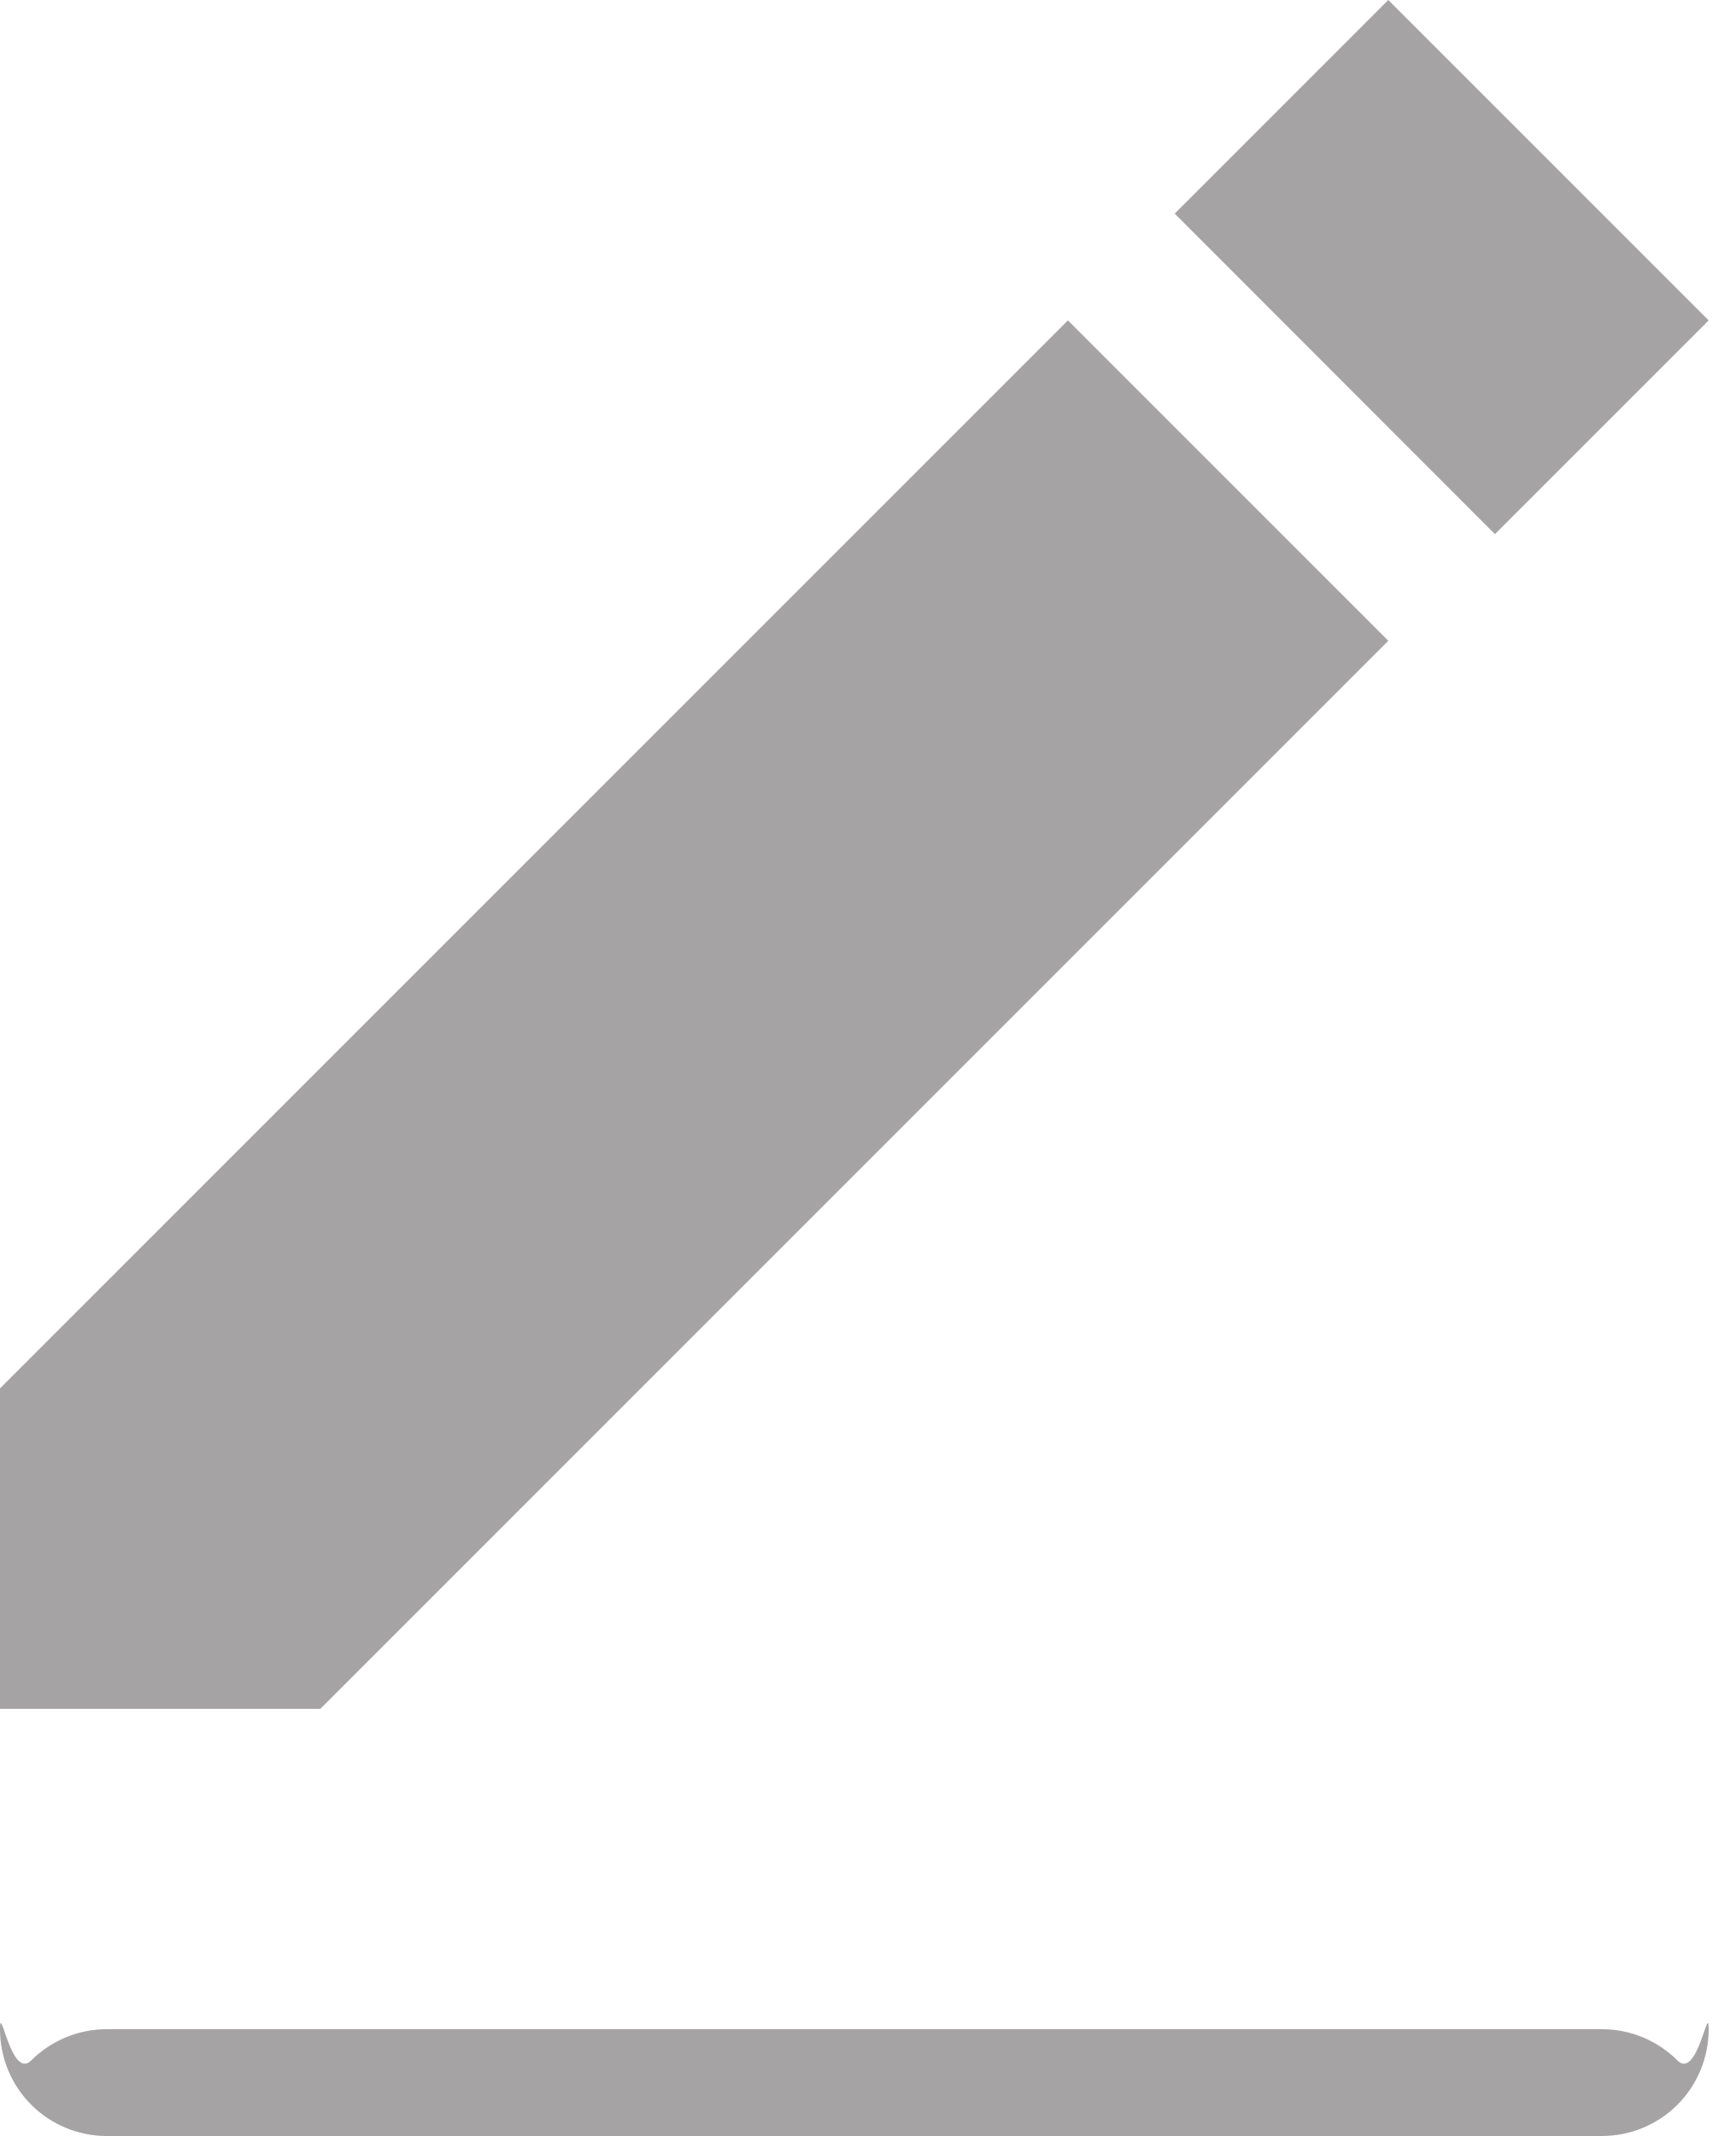
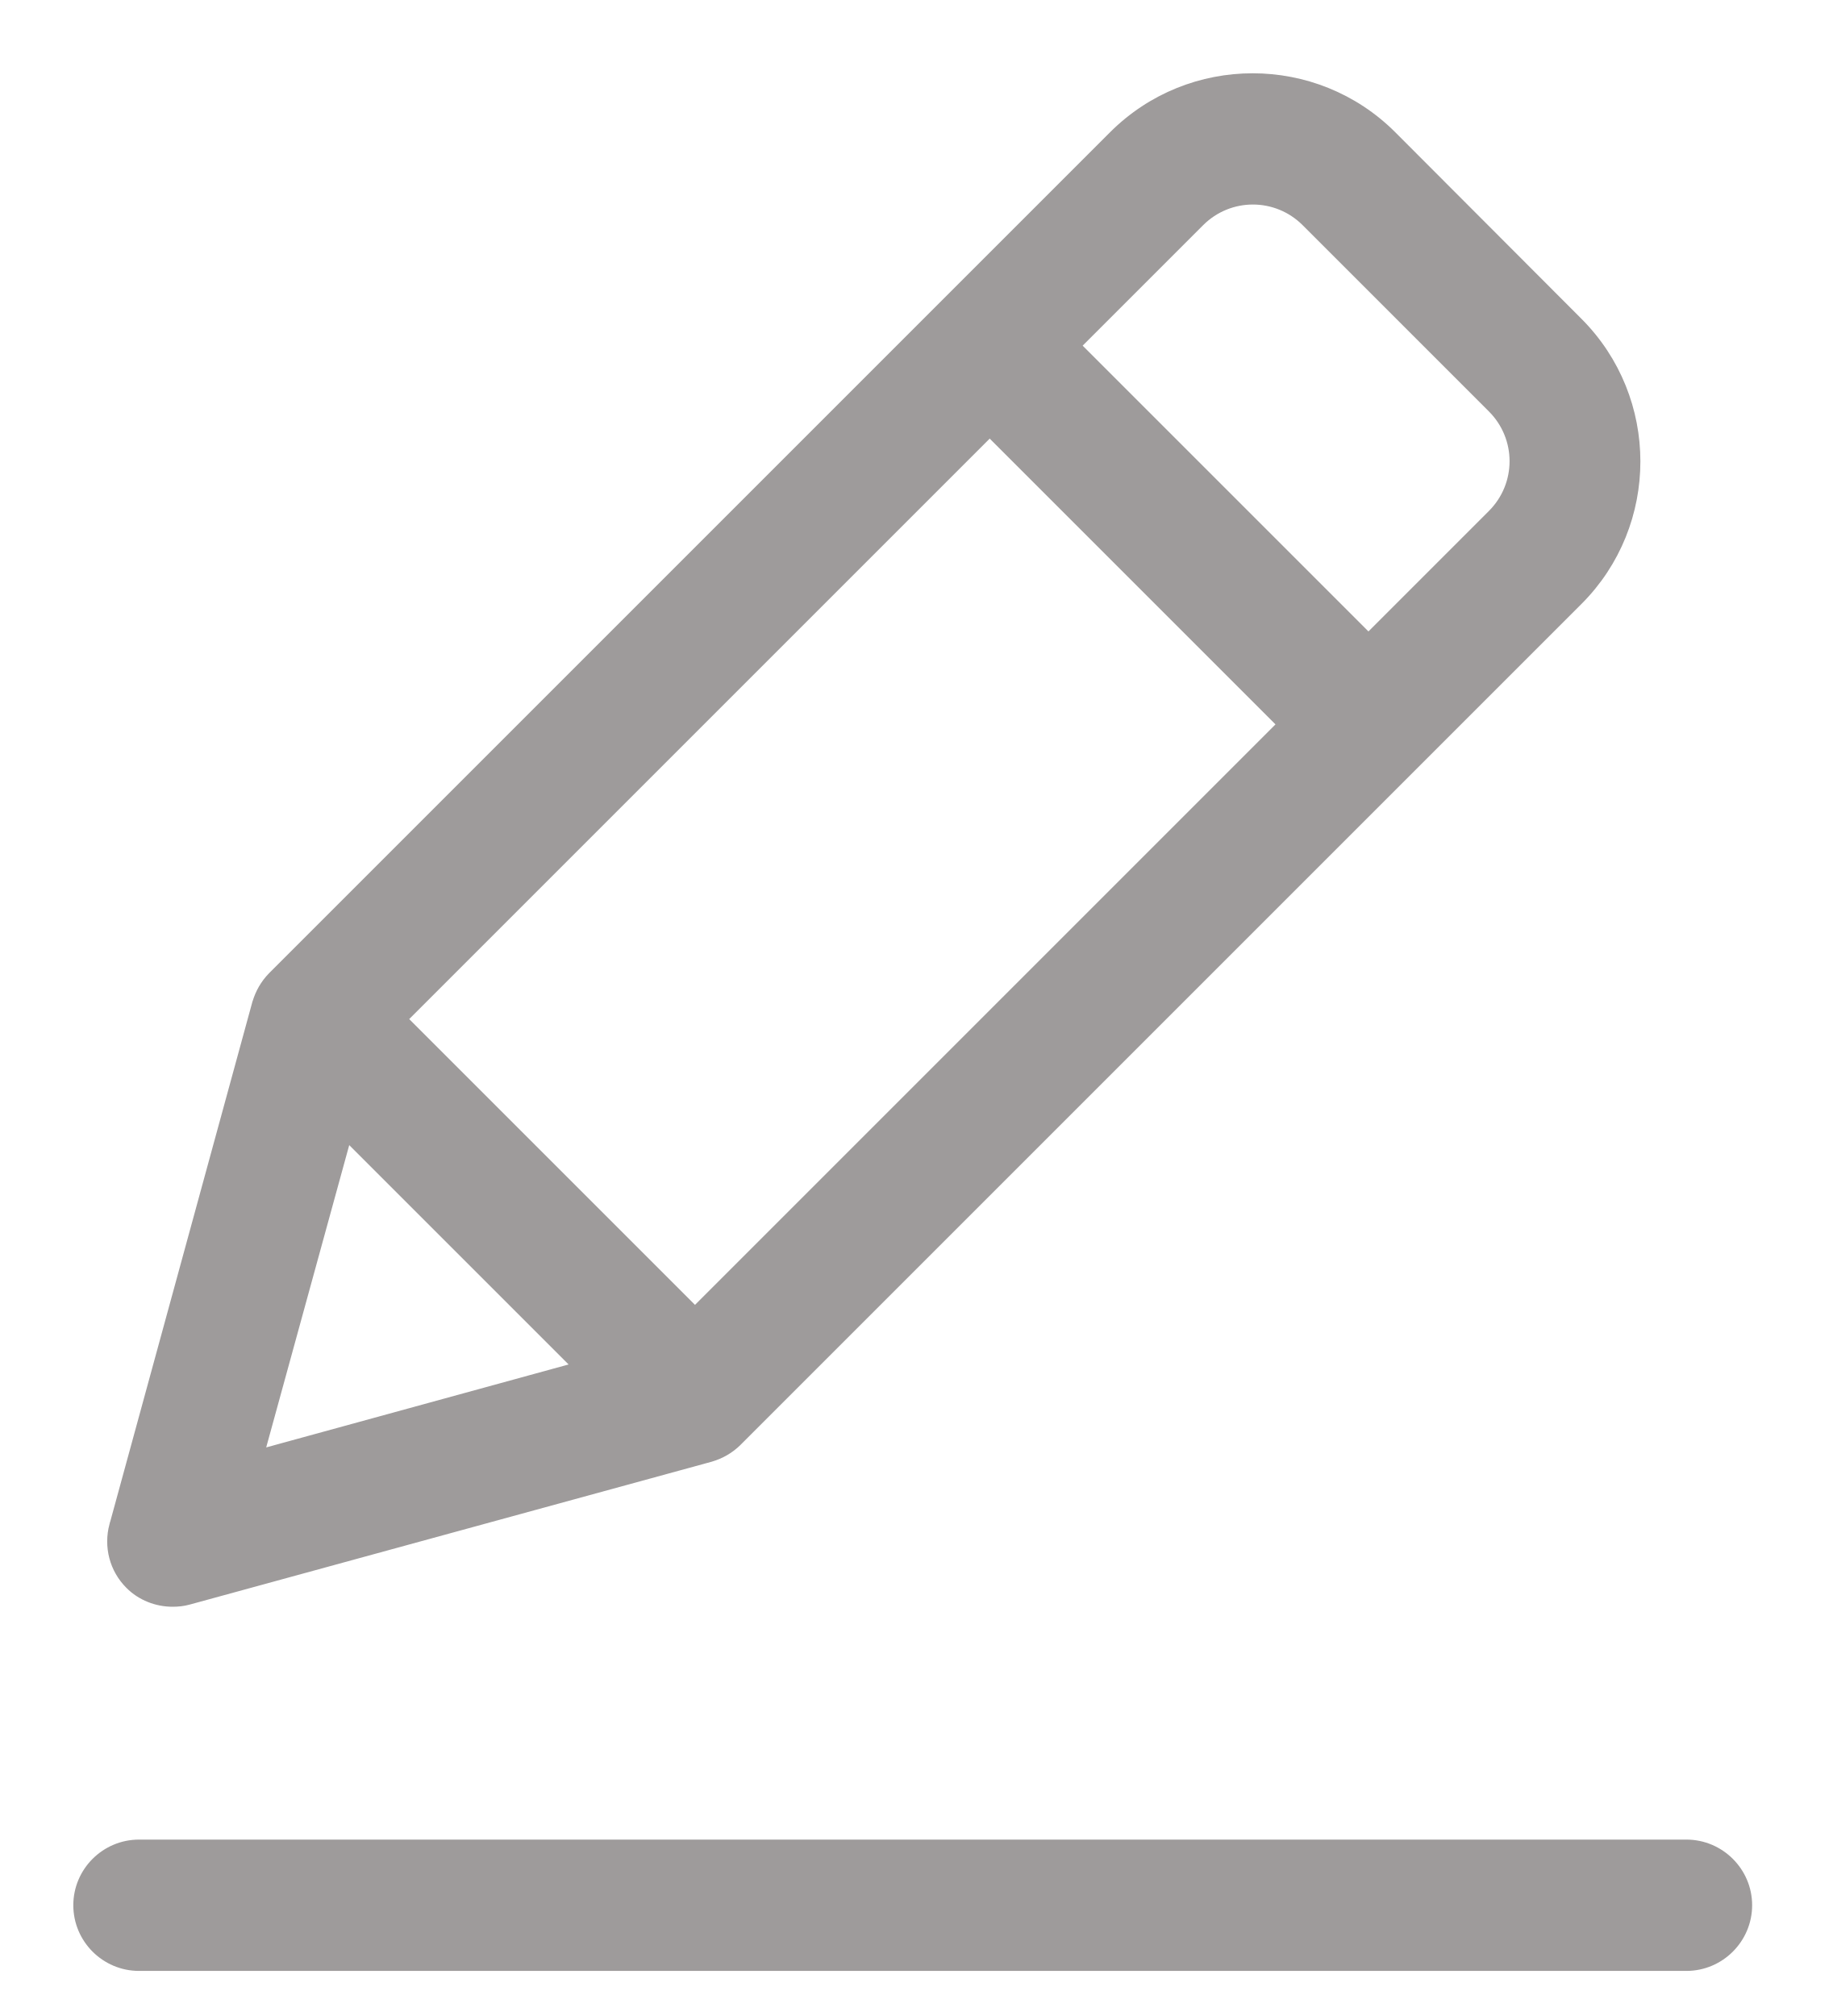
- <svg xmlns="http://www.w3.org/2000/svg" width="13" height="16" viewBox="0 0 13 16" fill="none">
-   <path fill-rule="evenodd" clip-rule="evenodd" d="M0.8 15.2H12C12.212 15.2 12.416 15.284 12.566 15.434C12.716 15.584 12.8 14.988 12.8 15.2C12.8 15.412 12.716 15.616 12.566 15.766C12.416 15.916 12.212 16 12 16H0.8C0.588 16 0.384 15.916 0.234 15.766C0.084 15.616 0 15.412 0 15.2C0 14.988 0.084 15.584 0.234 15.434C0.384 15.284 0.588 15.2 0.8 15.2ZM0 10.4L8 2.4L10.4 4.8L2.4 12.8H0V10.4ZM8.8 1.6L10.4 0L12.8 2.4L11.199 4.001L8.8 1.6Z" fill="#A5A3A3" />
+ <svg xmlns="http://www.w3.org/2000/svg" width="20" height="22" viewBox="0 0 20 22" fill="none">
+   <path d="M2.047 17.413L2.047 17.413L7.739 15.855L7.739 15.855L7.742 15.854C7.842 15.824 7.934 15.773 8.012 15.695L17.187 6.52C18.005 5.702 18.005 4.369 17.187 3.55L15.155 1.514L15.155 1.514C14.336 0.695 13.003 0.695 12.184 1.514L3.009 10.689C2.932 10.767 2.881 10.859 2.851 10.959L2.851 10.959L2.85 10.961L1.292 16.658L1.292 16.658L1.291 16.659C1.235 16.872 1.291 17.099 1.451 17.258C1.565 17.373 1.725 17.434 1.883 17.434C1.937 17.434 1.99 17.429 2.047 17.413ZM7.584 14.381L4.324 11.121L10.8 4.645L14.06 7.905L7.584 14.381ZM13.058 2.387C13.398 2.047 13.946 2.047 14.286 2.387L16.318 4.419C16.658 4.759 16.658 5.307 16.318 5.647L14.933 7.032L11.673 3.772L13.058 2.387ZM2.762 15.938L3.76 12.304L6.397 14.941L2.762 15.938Z" fill="#9E9B9B" stroke="#9E9B9B" stroke-width="0.2" />
+   <path d="M18.403 20.175H1.517C1.177 20.175 0.9 20.452 0.9 20.791C0.9 21.131 1.177 21.408 1.517 21.408H18.403C18.742 21.408 19.02 21.131 19.02 20.791C19.02 20.452 18.742 20.175 18.403 20.175Z" fill="#9E9B9B" stroke="#9E9B9B" stroke-width="0.2" />
</svg>
